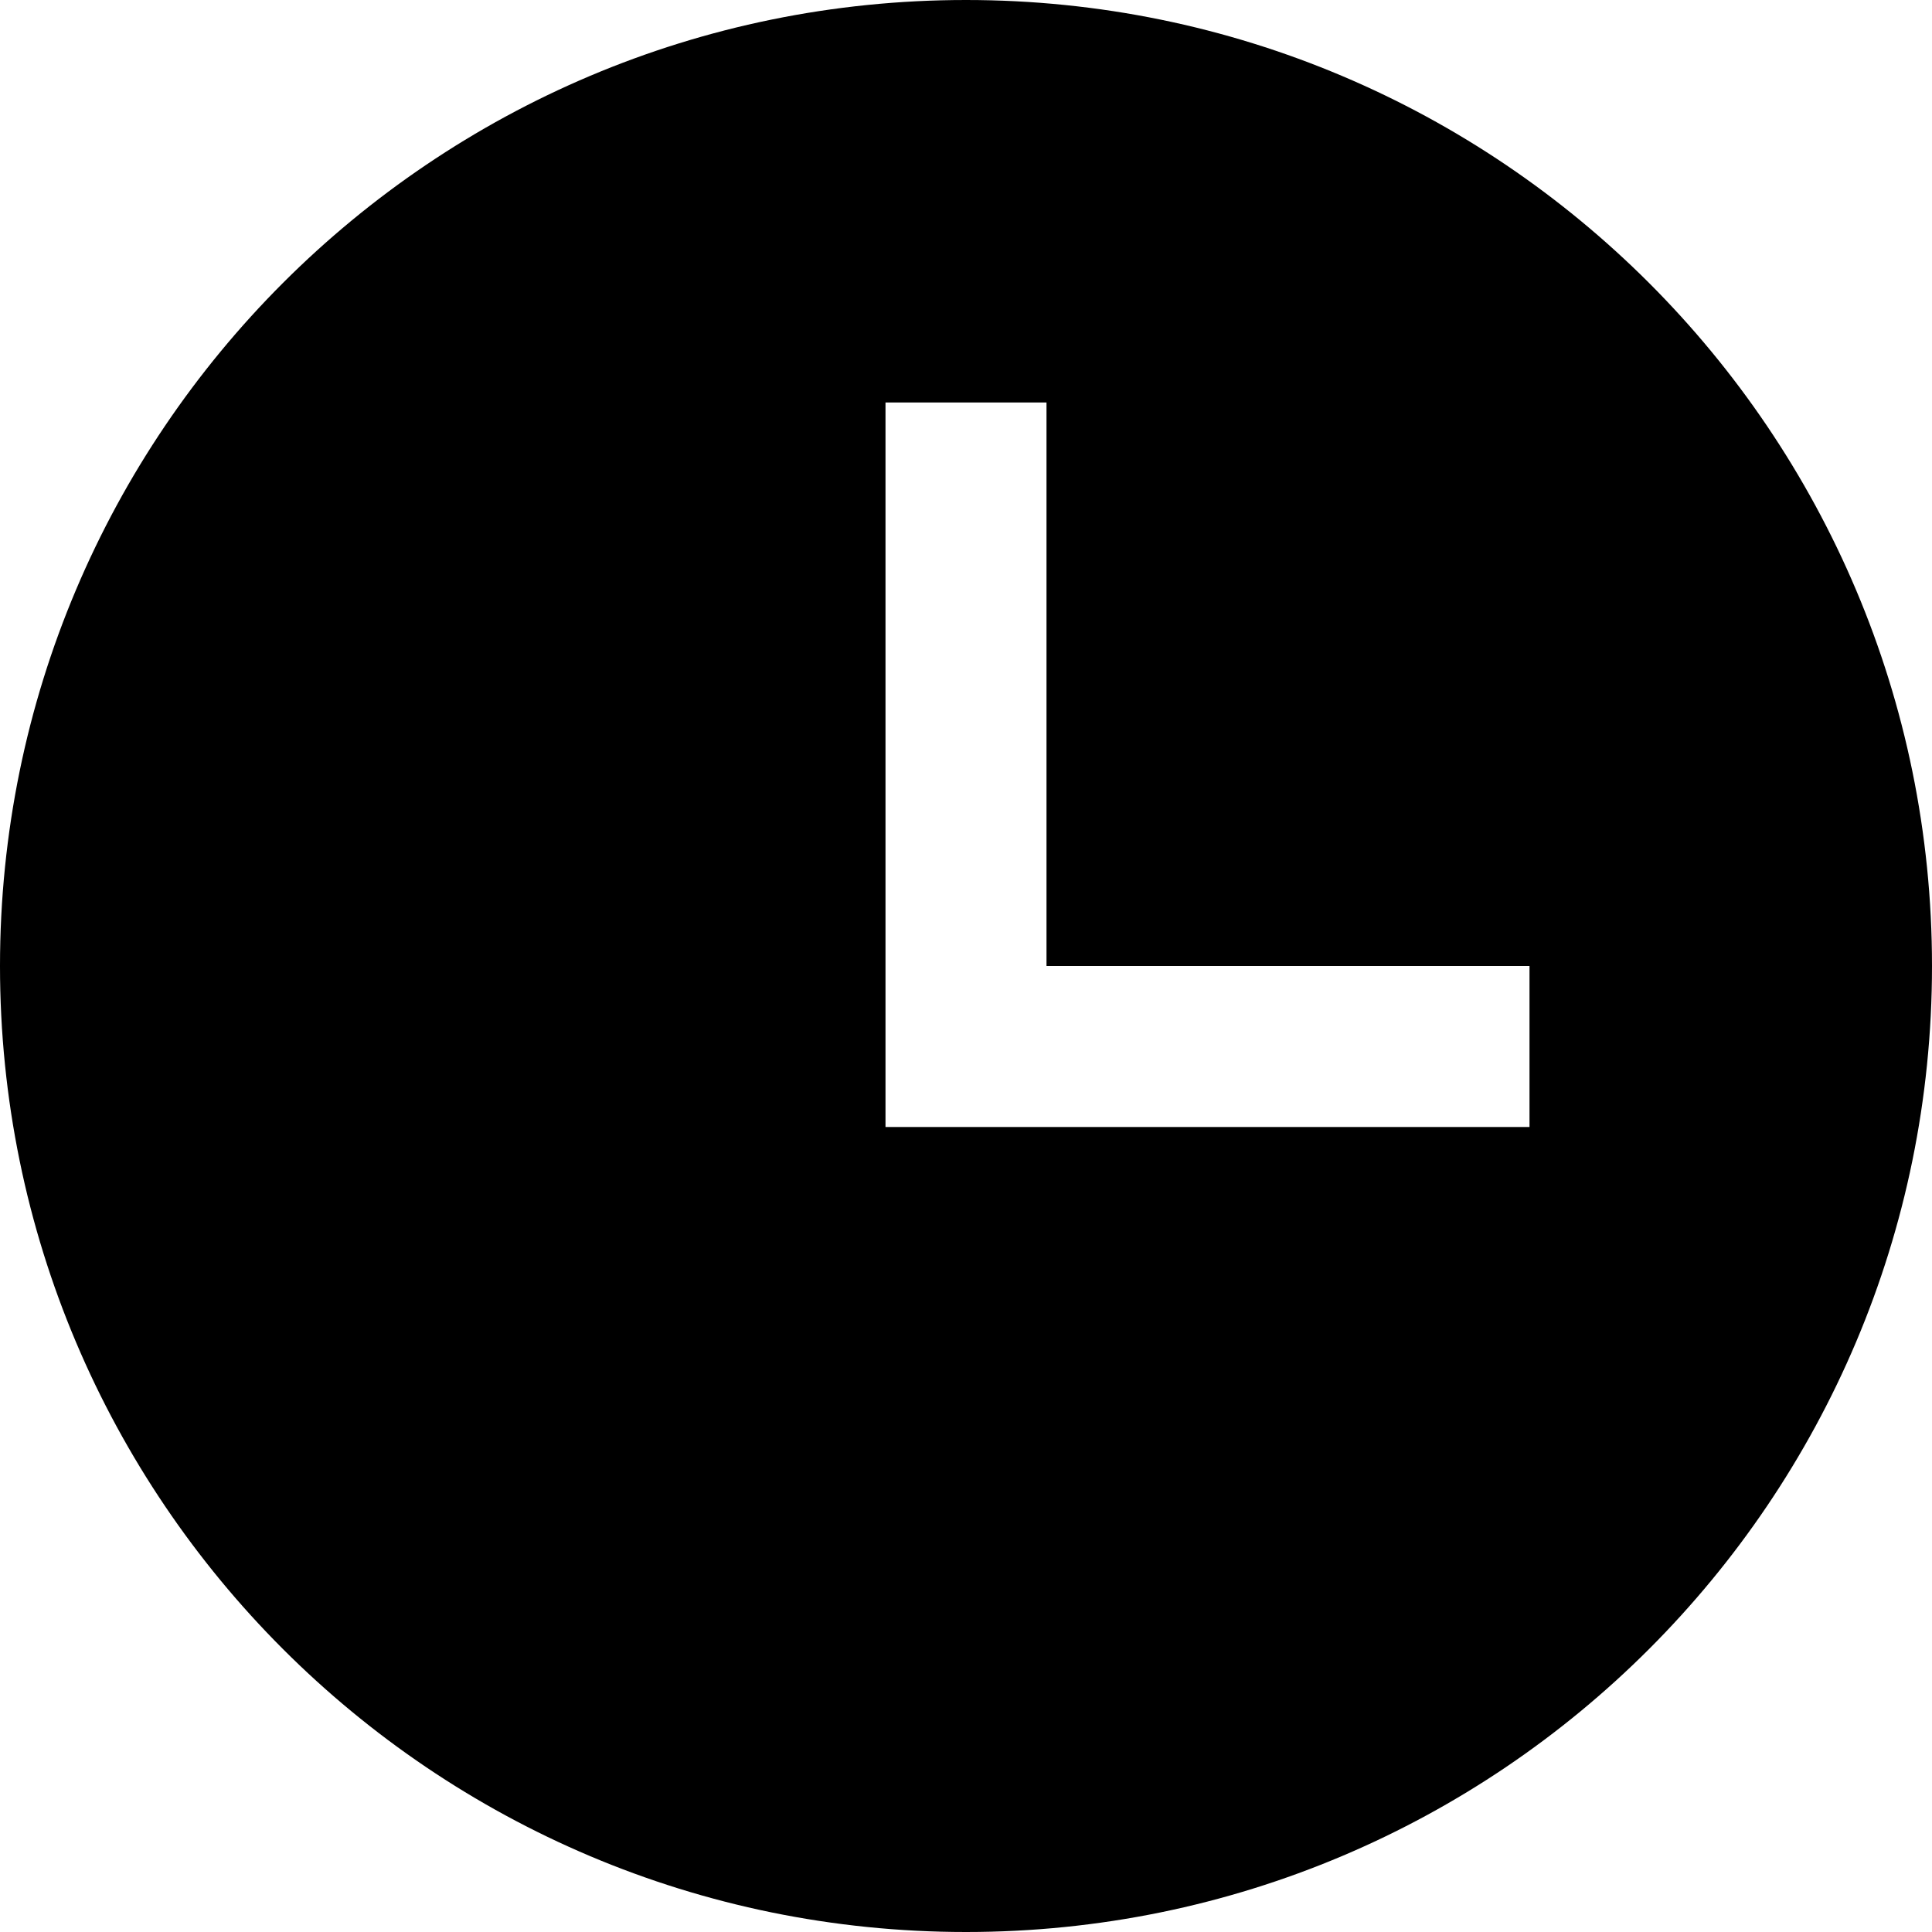
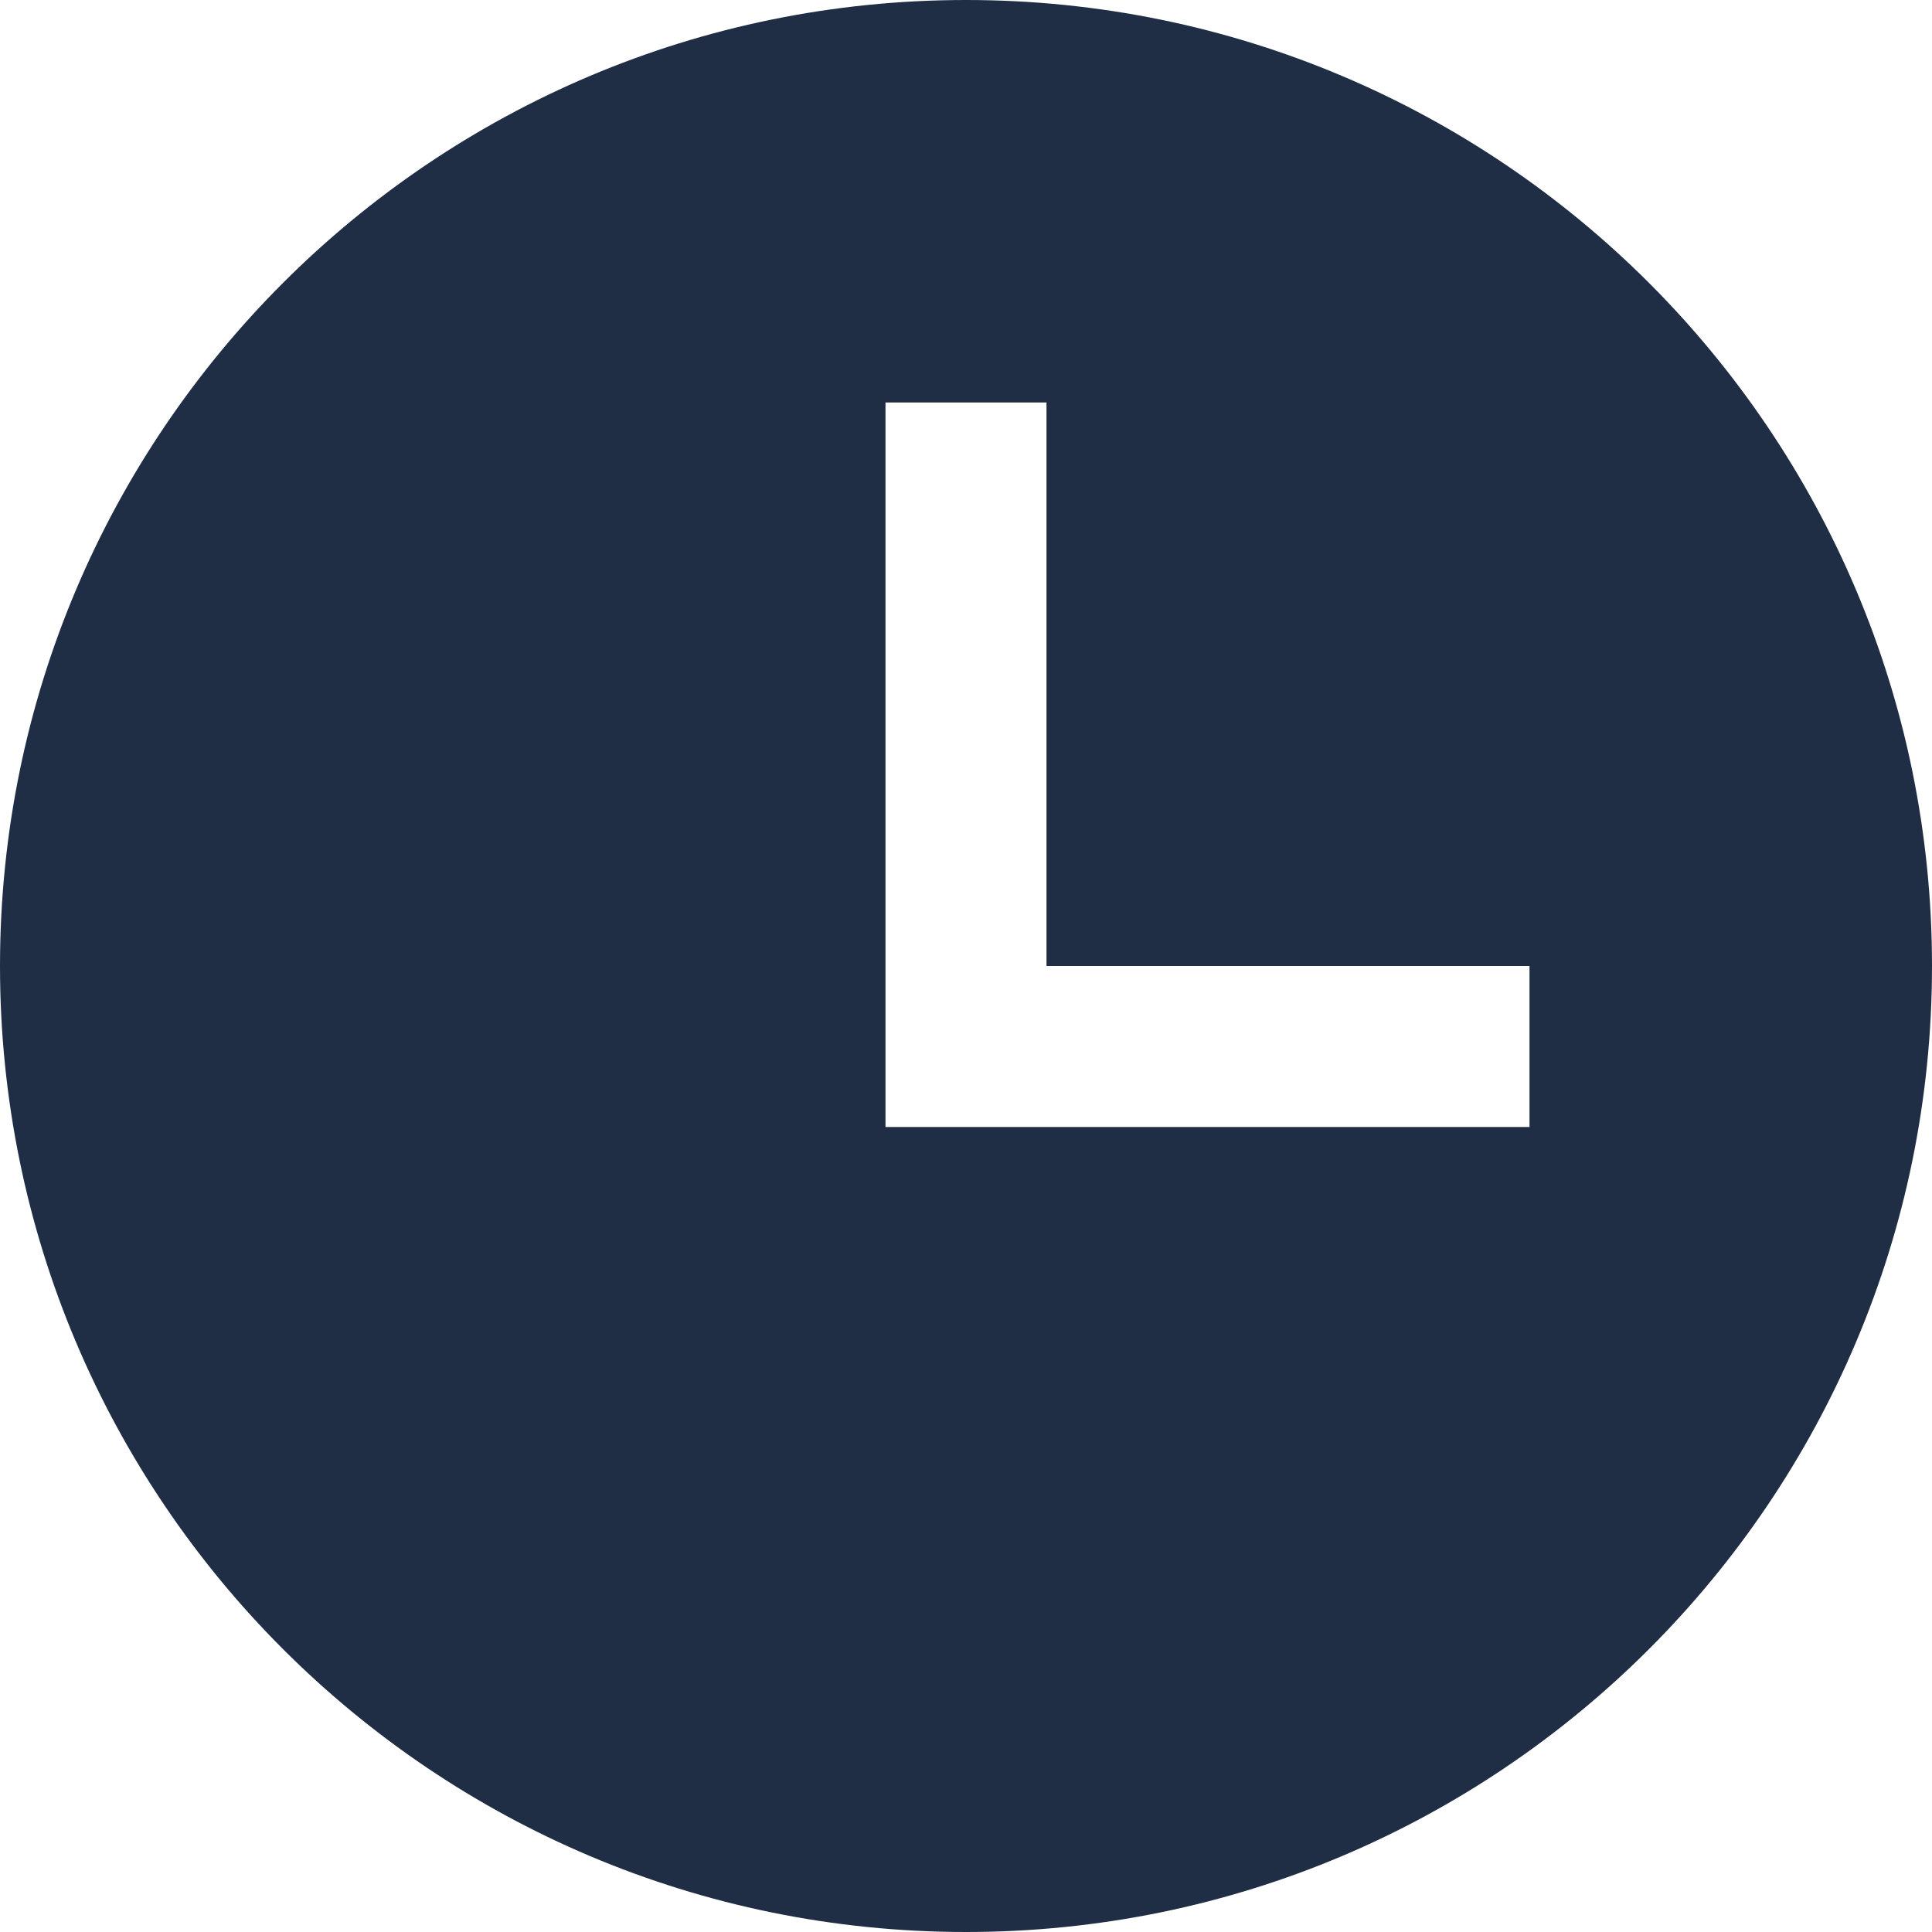
- <svg xmlns="http://www.w3.org/2000/svg" width="37" height="37" viewBox="0 0 24 24">
+ <svg xmlns="http://www.w3.org/2000/svg" width="37" height="37" fill="#202e45" viewBox="0 0 24 24">
  <path d="M12 0c-6.627 0-12 5.373-12 12s5.373 12 12 12 12-5.373 12-12-5.373-12-12-12zm7 14h-8v-9h2v7h6v2z" />
</svg>
